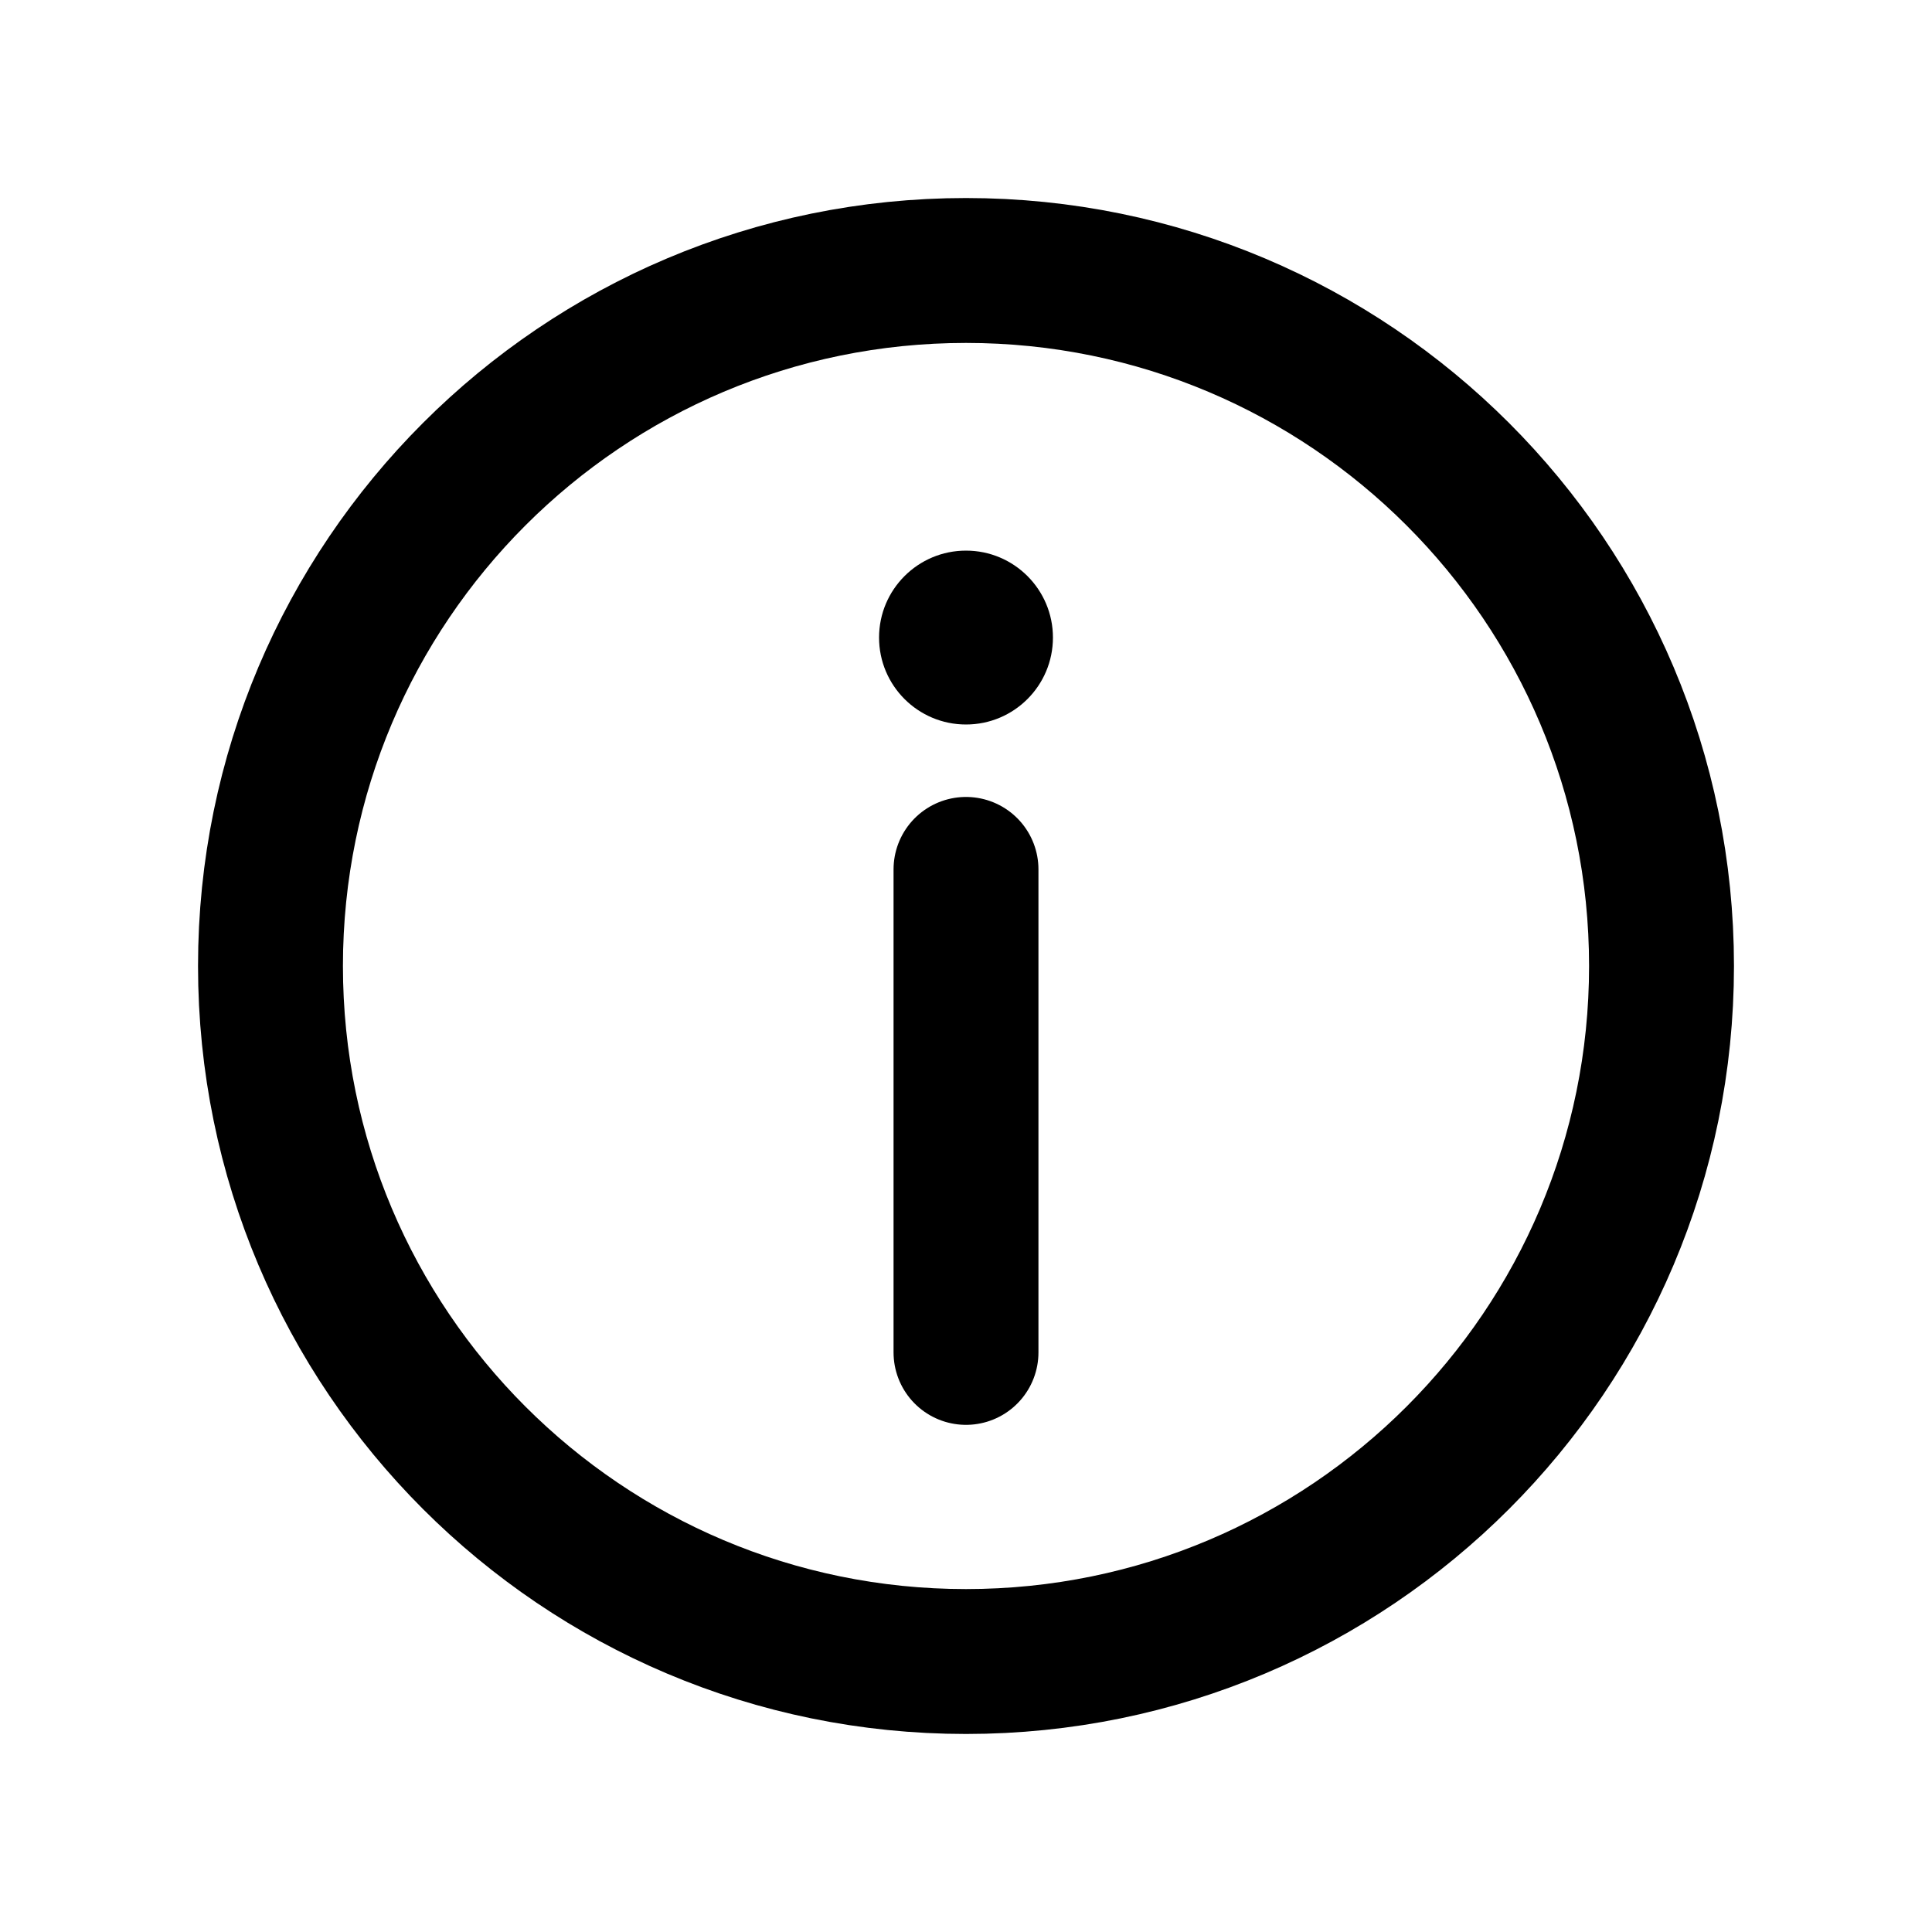
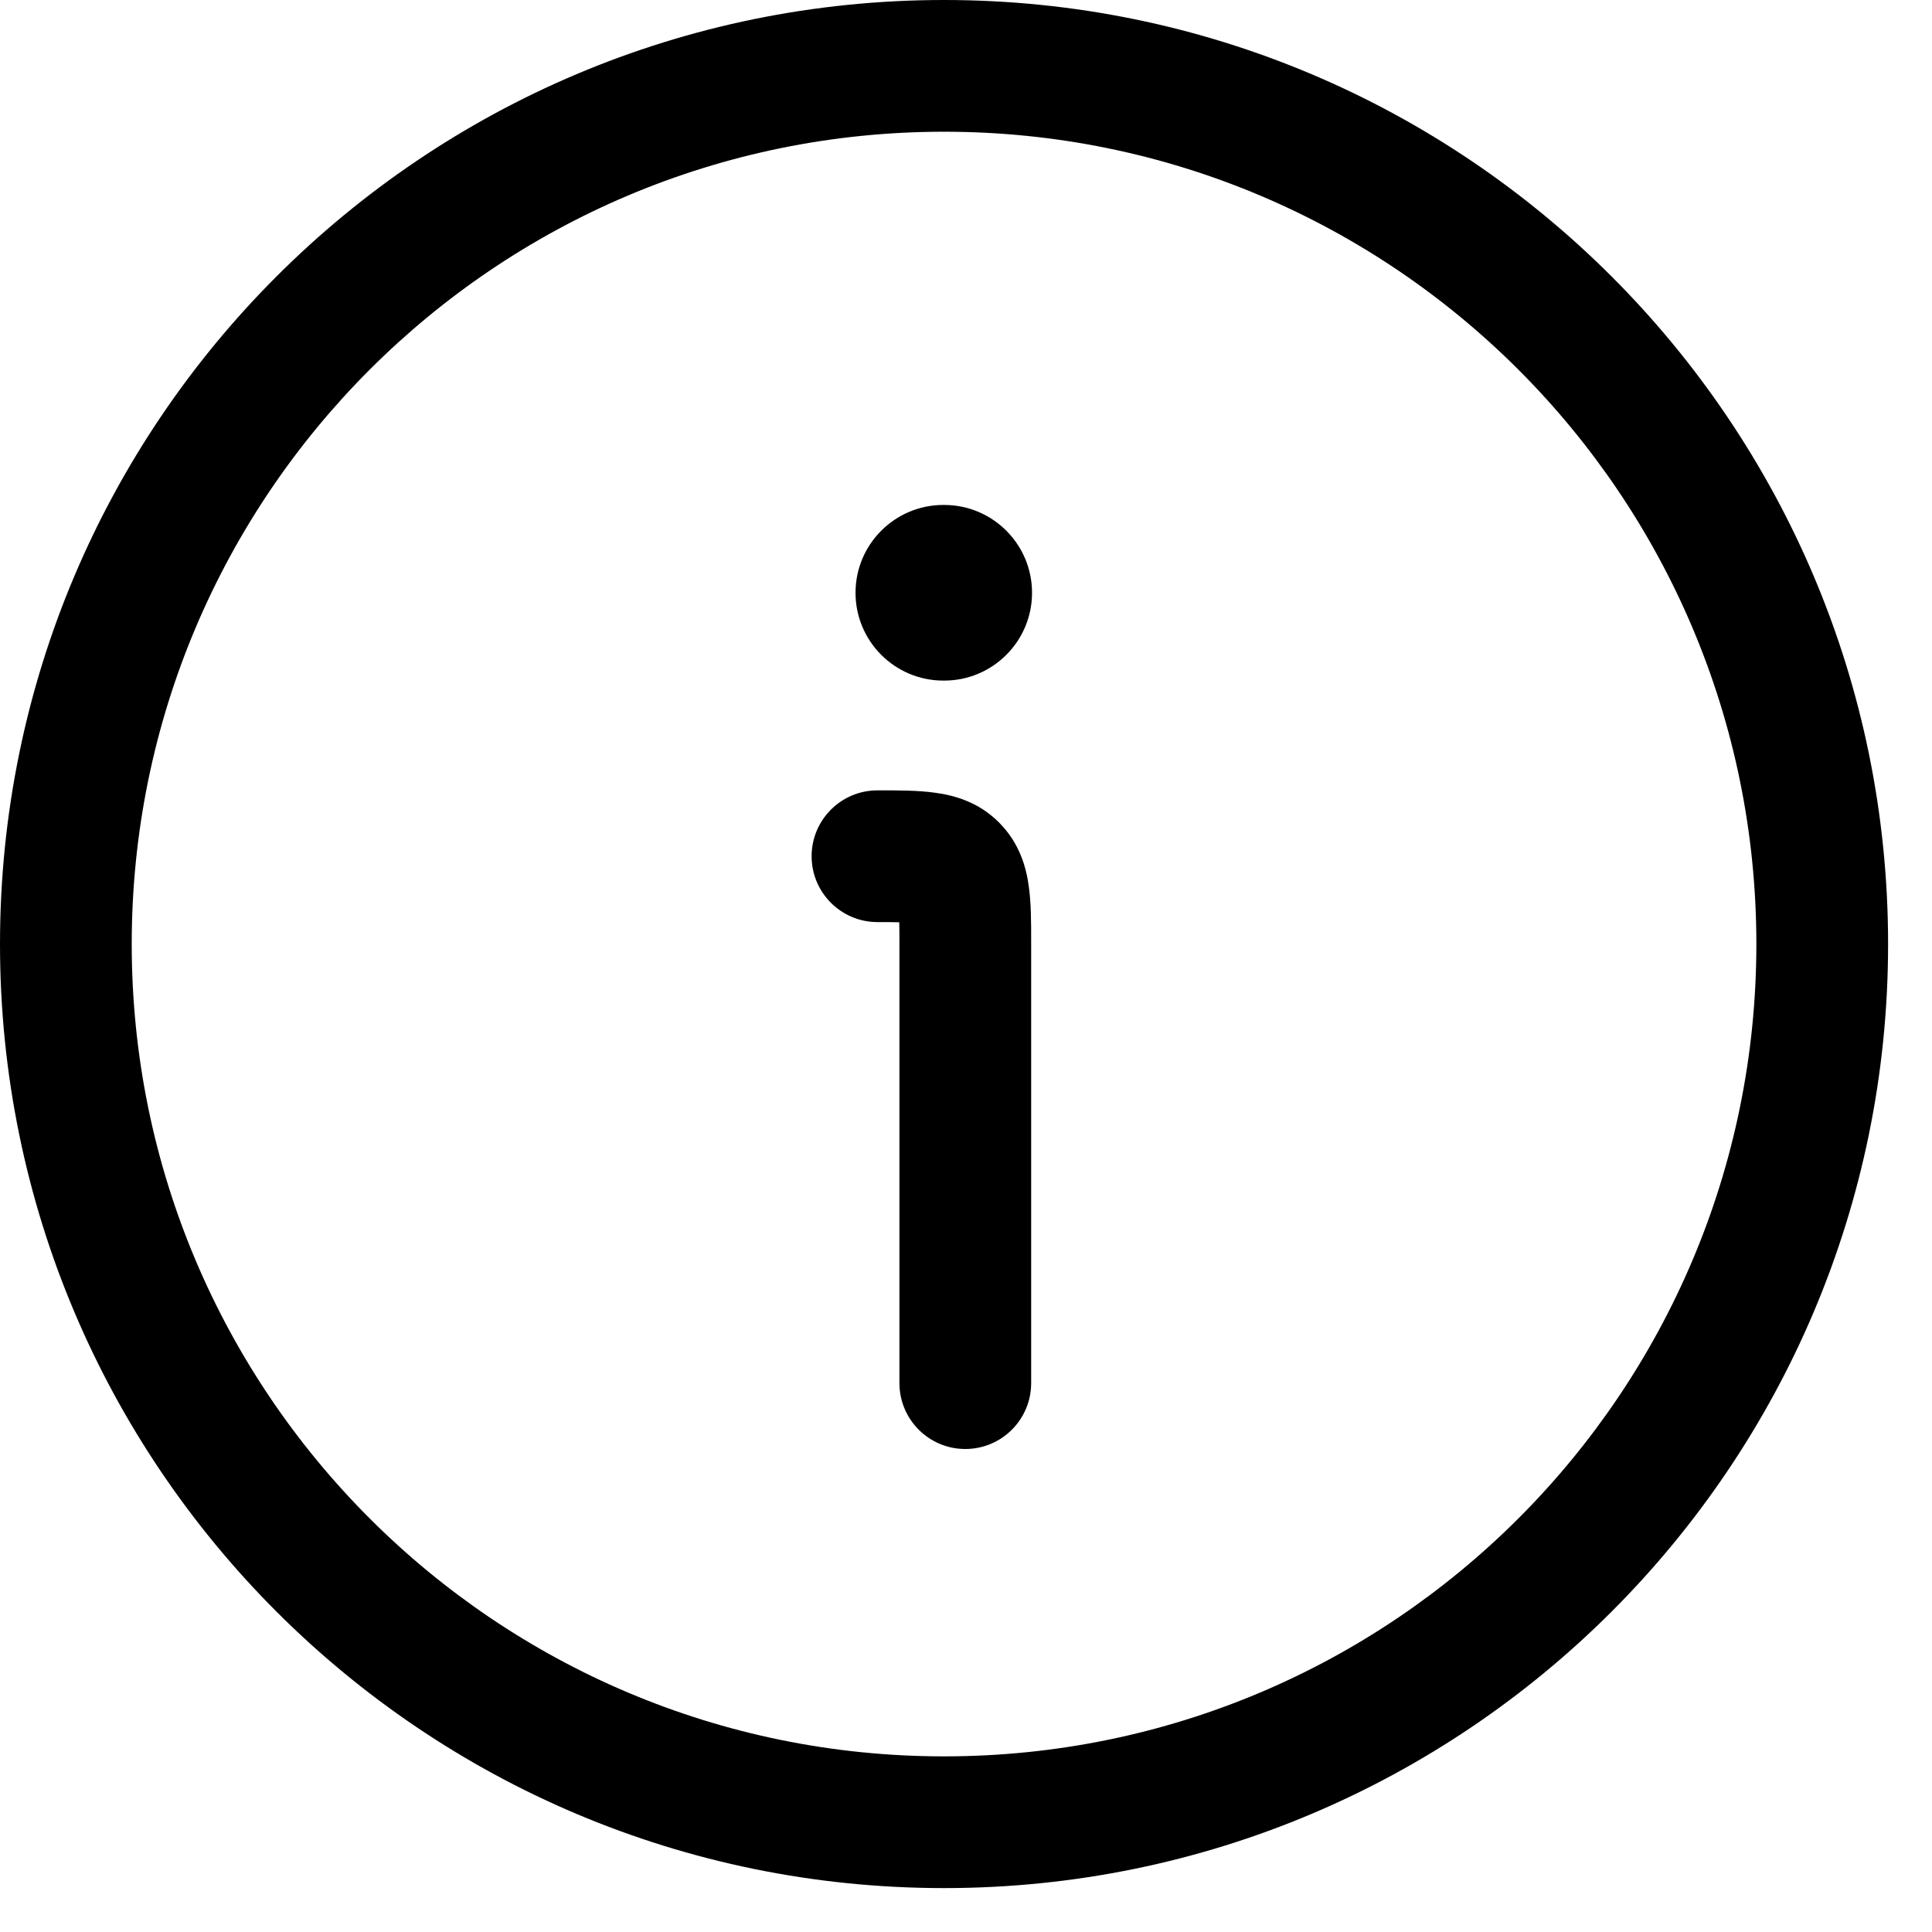
- <svg xmlns="http://www.w3.org/2000/svg" width="20" height="20" viewBox="0 0 20 20" fill="none">
-   <circle cx="10" cy="10" r="7.2" stroke="currentColor" stroke-width="1.5" />
-   <path d="M10 9v5" stroke="currentColor" stroke-width="1.5" stroke-linecap="round" stroke-linejoin="round" />
-   <circle cx="10" cy="6.6" r="0.9" fill="currentColor" />
+ <svg xmlns="http://www.w3.org/2000/svg" width="11" height="11" viewBox="0 0 11 11" fill="none">
+   <path d="M5.375 0C8.344 0 10.75 2.406 10.75 5.375C10.75 8.344 8.344 10.75 5.375 10.75C2.406 10.75 0 8.344 0 5.375C0 2.406 2.406 0 5.375 0ZM5.375 0.75C2.821 0.75 0.75 2.821 0.75 5.375C0.75 7.929 2.821 10 5.375 10C7.929 10 10 7.929 10 5.375C10 2.821 7.929 0.75 5.375 0.75ZM5.014 4.5C5.116 4.5 5.227 4.5 5.32 4.513C5.43 4.527 5.571 4.565 5.688 4.683C5.806 4.801 5.844 4.941 5.858 5.051C5.871 5.144 5.871 5.255 5.871 5.357V7.875C5.871 8.082 5.703 8.25 5.496 8.25C5.289 8.25 5.121 8.082 5.121 7.875V5.375C5.121 5.326 5.121 5.286 5.12 5.251C5.085 5.25 5.045 5.25 4.996 5.25C4.789 5.25 4.621 5.082 4.621 4.875C4.621 4.668 4.789 4.5 4.996 4.5C5.002 4.5 5.008 4.5 5.014 4.5ZM5.376 2.875C5.652 2.875 5.876 3.099 5.876 3.375C5.876 3.651 5.652 3.875 5.376 3.875H5.371C5.095 3.875 4.871 3.651 4.871 3.375C4.871 3.099 5.095 2.875 5.371 2.875H5.376Z" fill="currentColor" />
</svg>
